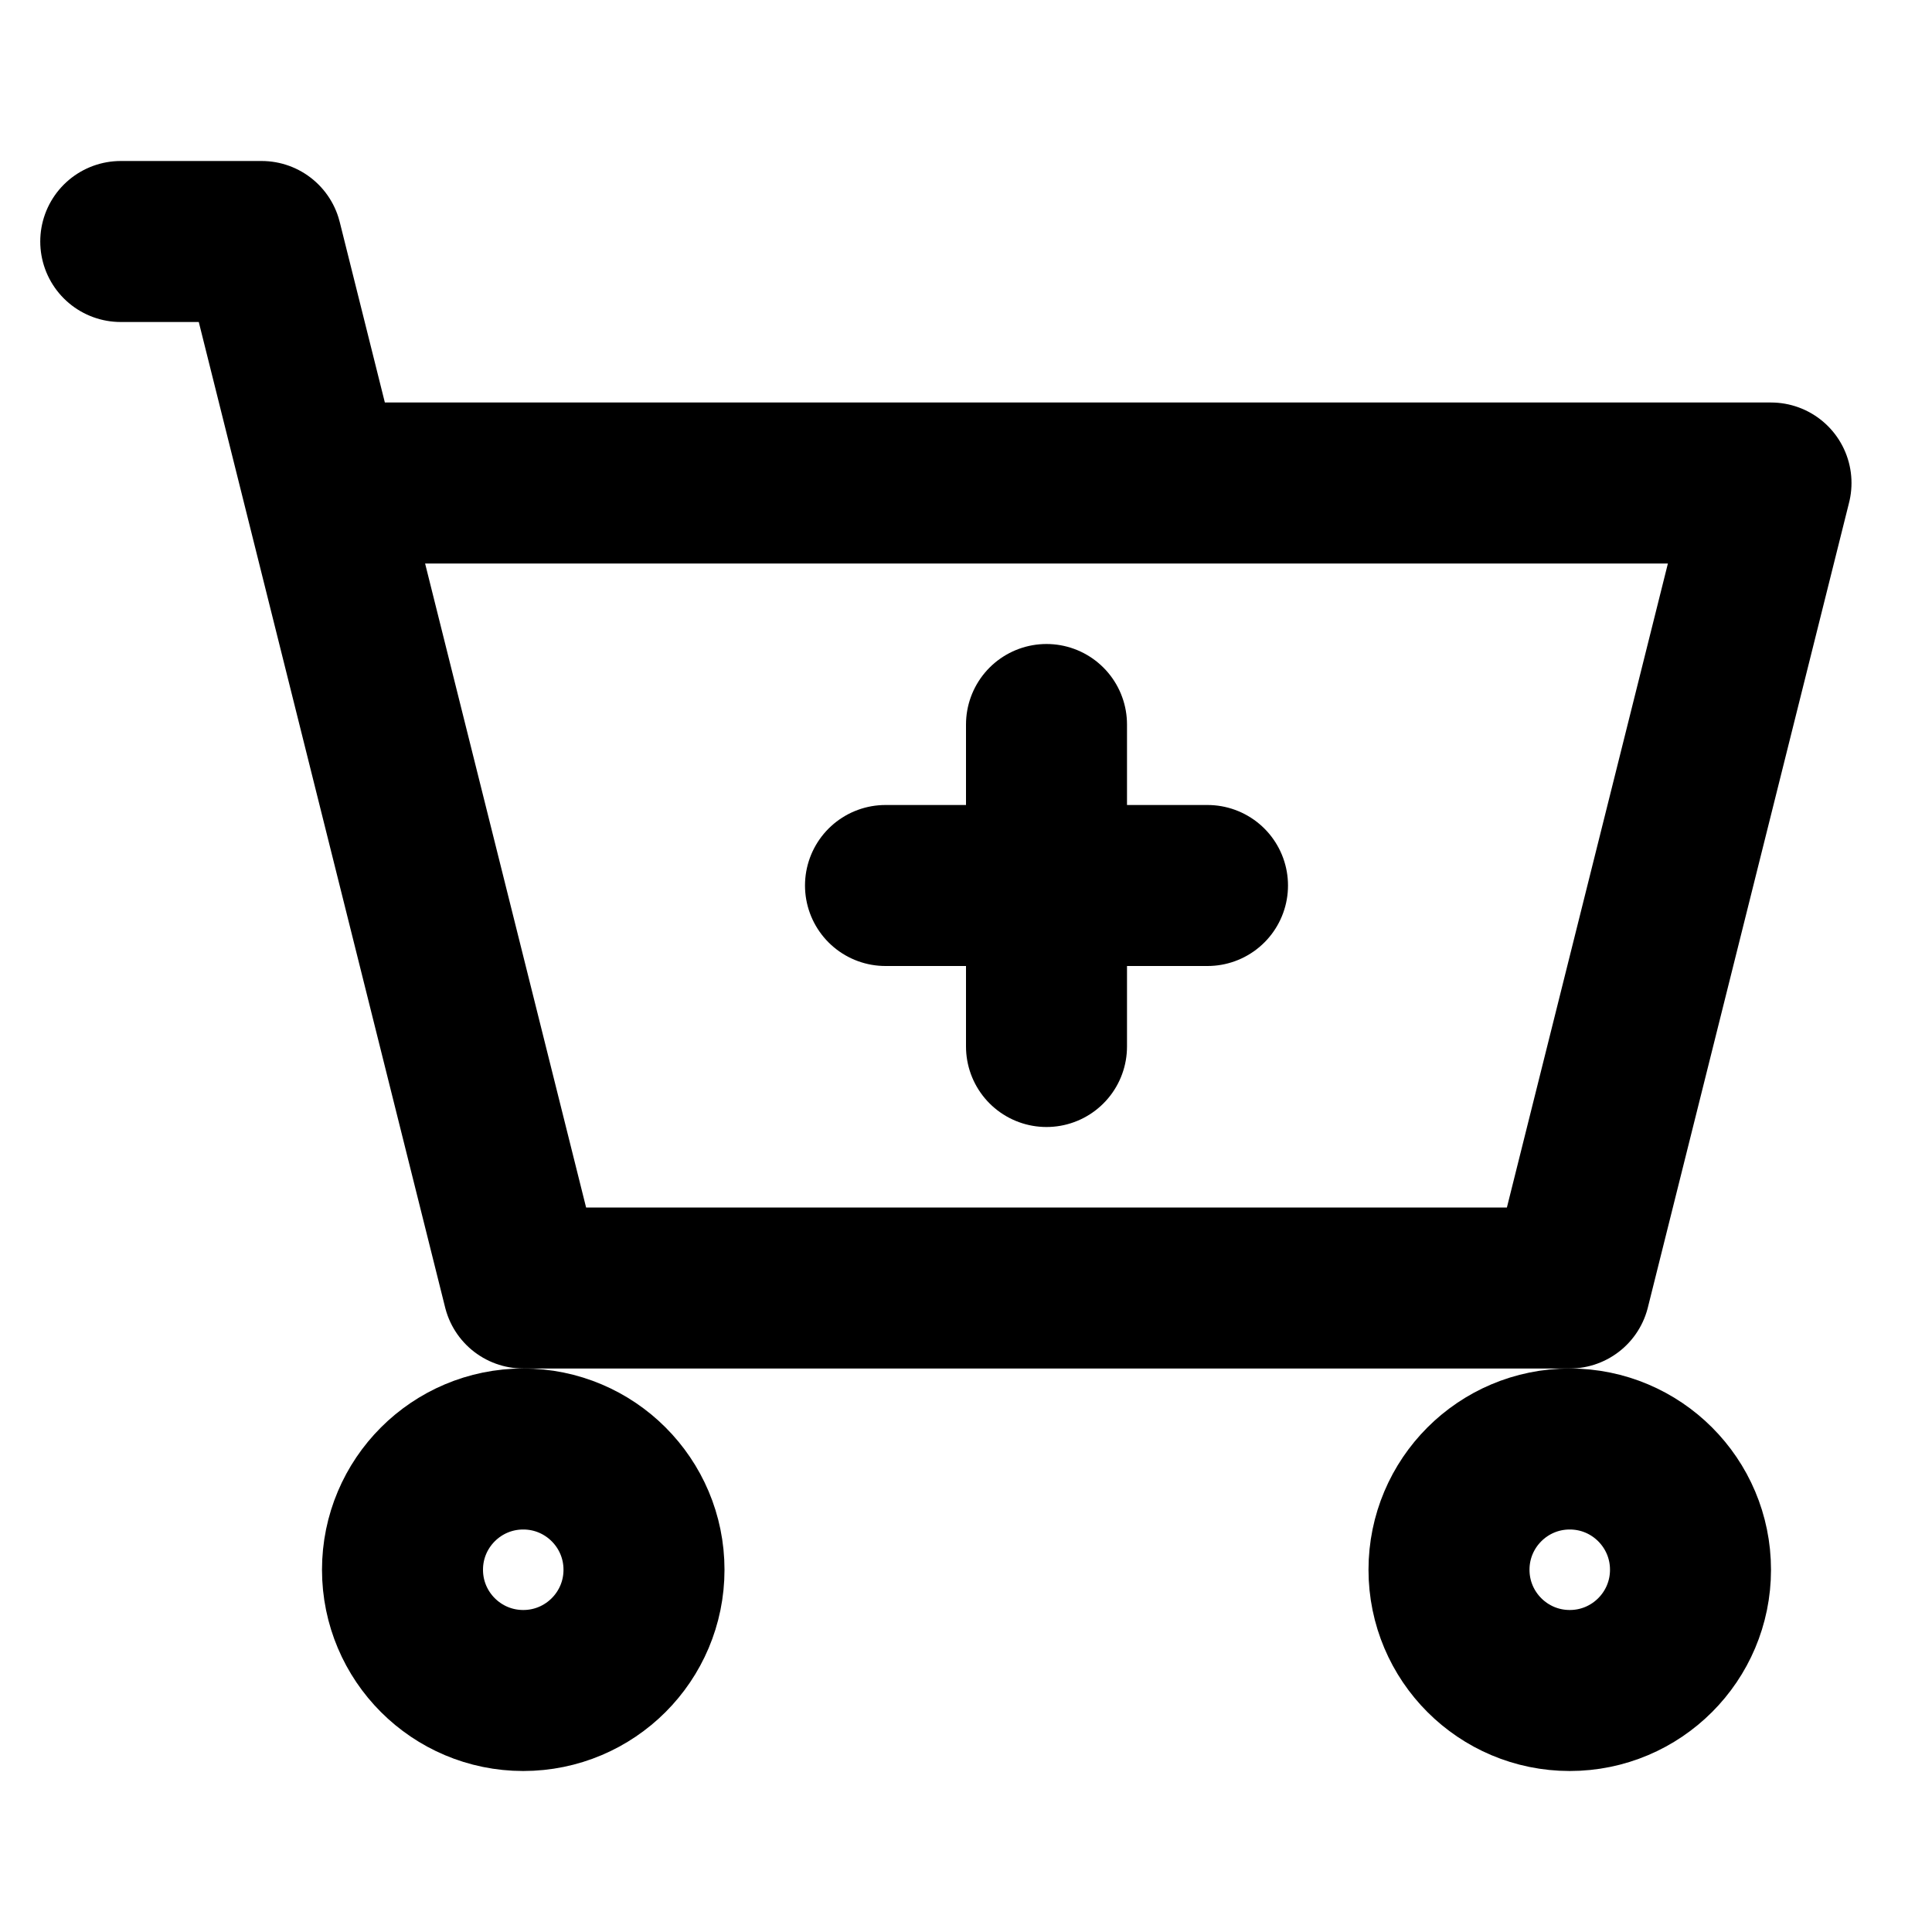
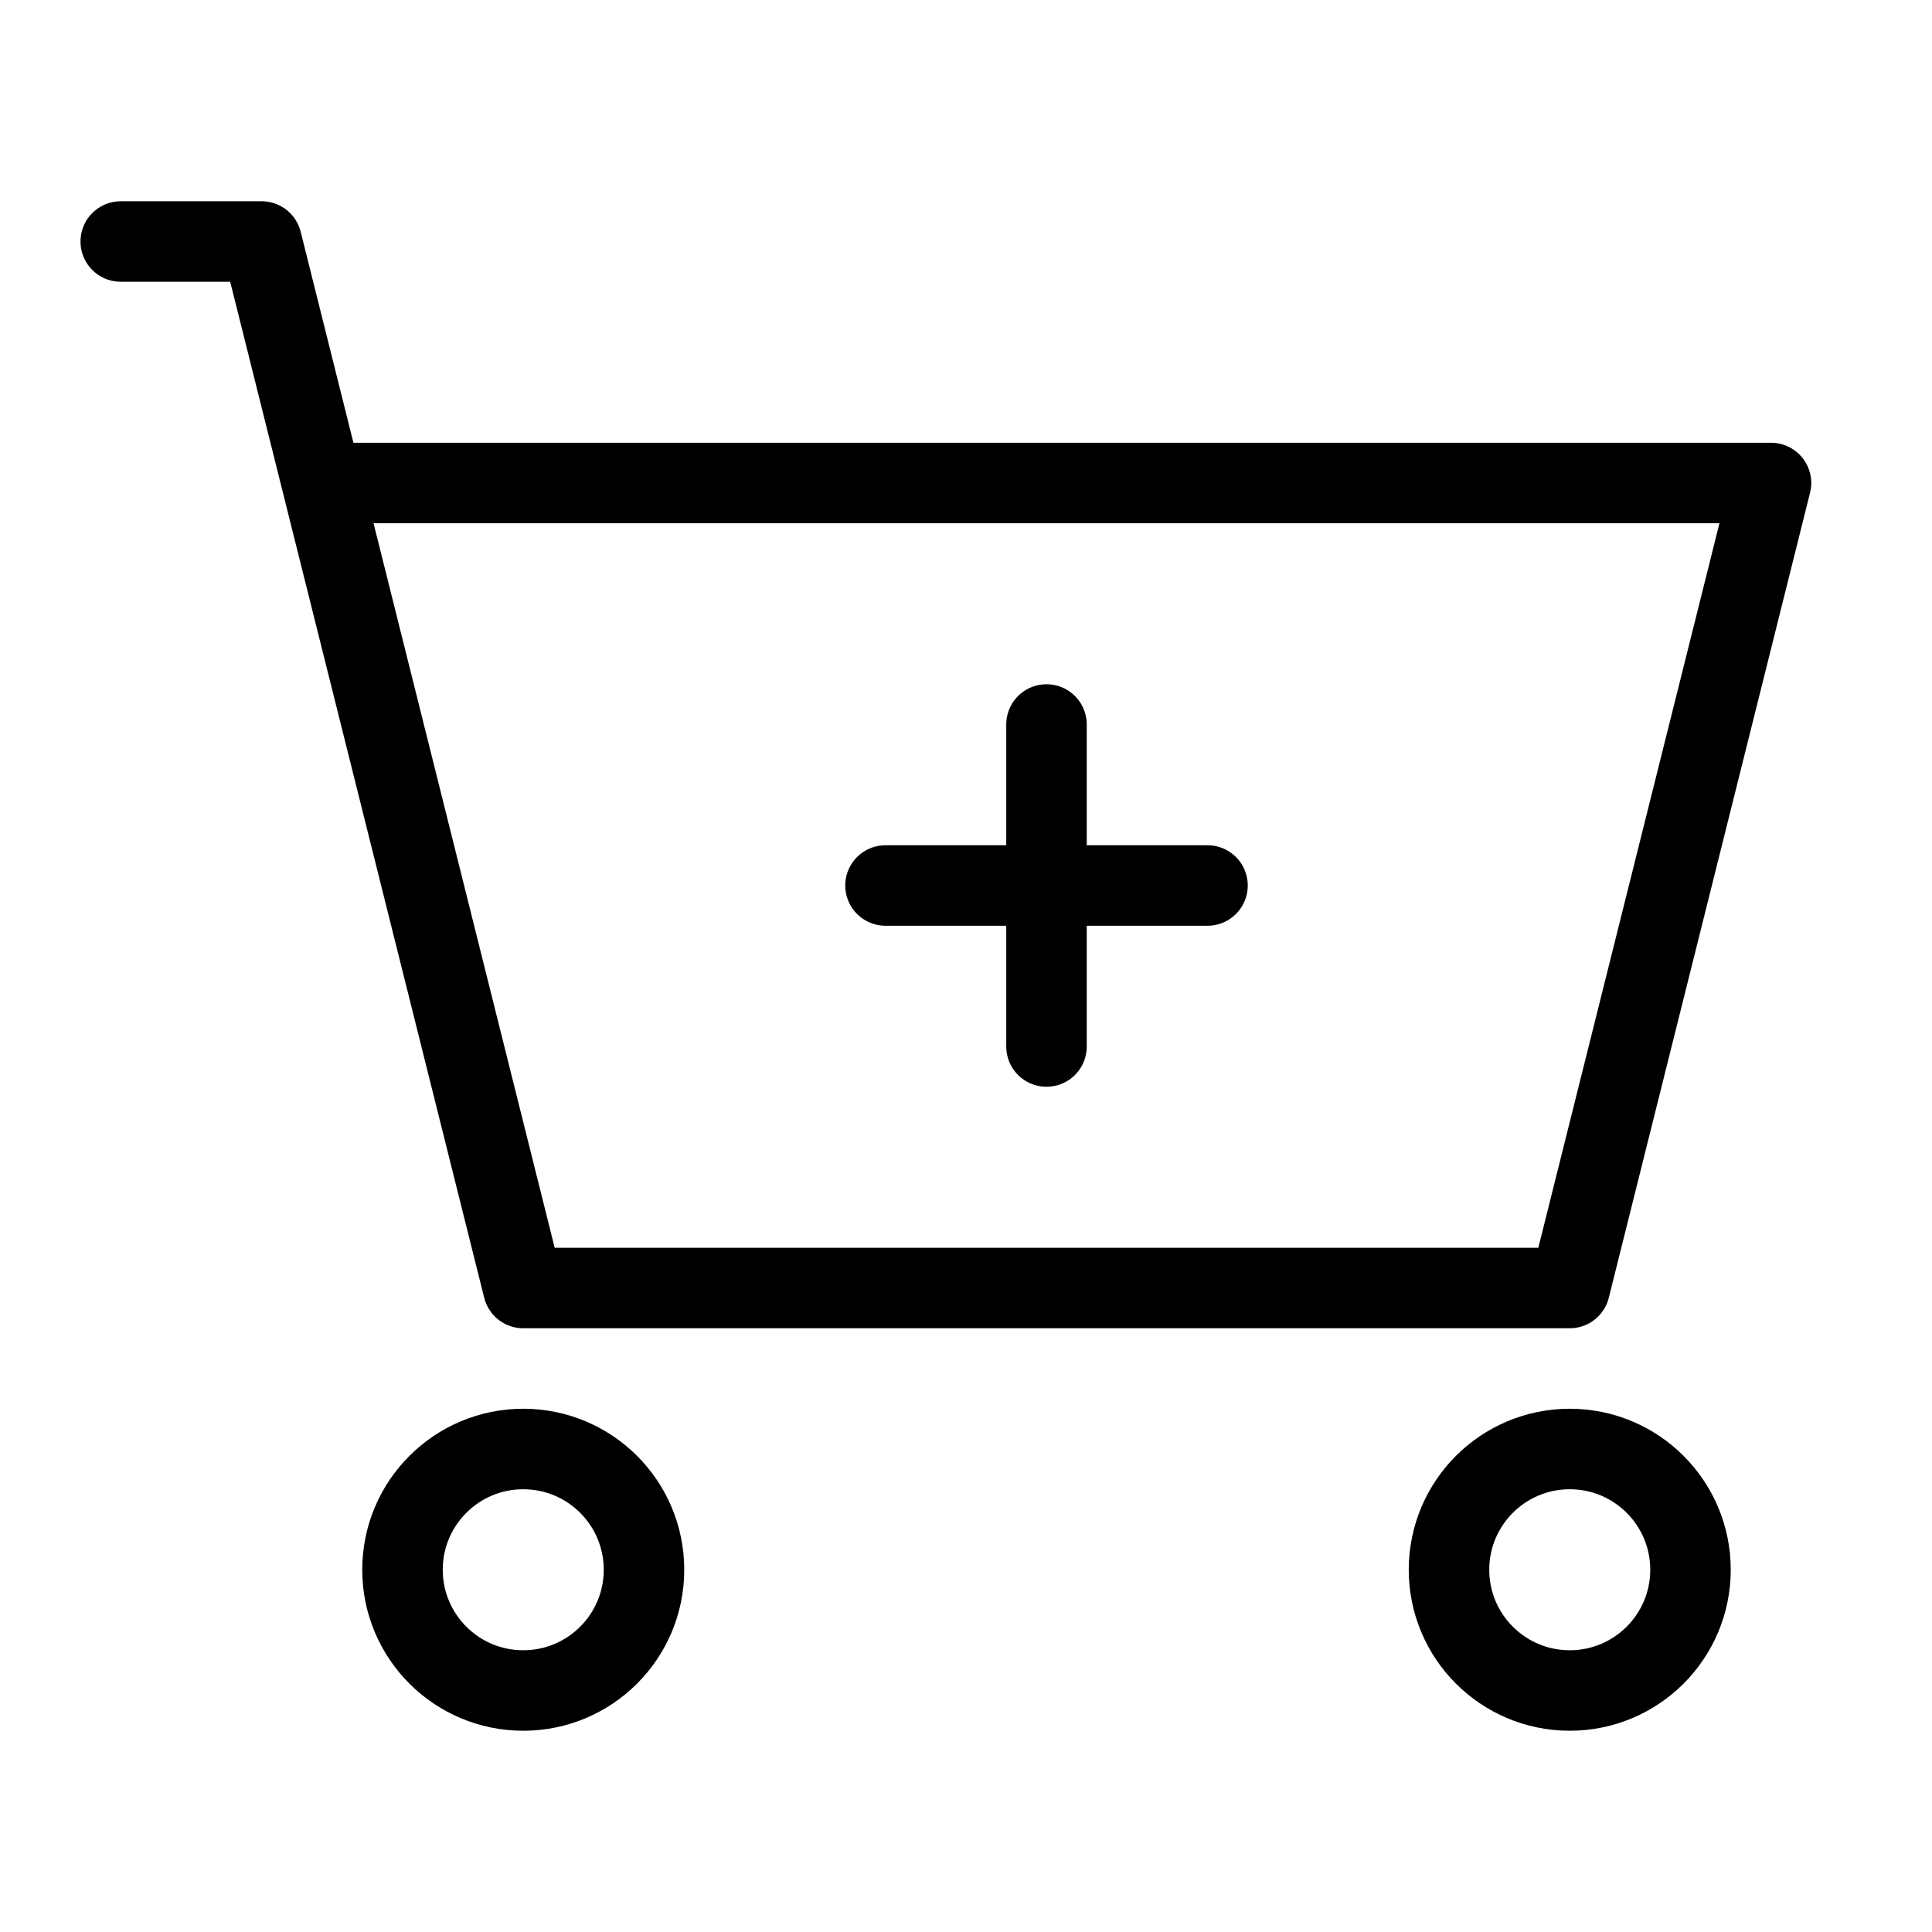
<svg xmlns="http://www.w3.org/2000/svg" width="48" height="48" viewBox="0 0 48 48" fill="none">
-   <path d="M3 6H6.5L8 12M8 12L13 32H39L44 12H8Z" stroke="black" stroke-width="4" stroke-linecap="round" stroke-linejoin="round" />
-   <path d="M13 42C14.657 42 16 40.657 16 39C16 37.343 14.657 36 13 36C11.343 36 10 37.343 10 39C10 40.657 11.343 42 13 42Z" stroke="black" stroke-width="4" stroke-linecap="round" stroke-linejoin="round" />
-   <path d="M39 42C40.657 42 42 40.657 42 39C42 37.343 40.657 36 39 36C37.343 36 36 37.343 36 39C36 40.657 37.343 42 39 42Z" stroke="black" stroke-width="4" stroke-linecap="round" stroke-linejoin="round" />
-   <path d="M22 22H30M26 26V18" stroke="black" stroke-width="4" stroke-linecap="round" stroke-linejoin="round" />
+   <path d="M3 6H6.5L8 12M8 12L13 32H39L44 12H8Z" stroke="black" stroke-width="2" stroke-linecap="round" stroke-linejoin="round" />
+   <path d="M13 42C14.657 42 16 40.657 16 39C16 37.343 14.657 36 13 36C11.343 36 10 37.343 10 39C10 40.657 11.343 42 13 42Z" stroke="black" stroke-width="2" stroke-linecap="round" stroke-linejoin="round" />
+   <path d="M39 42C40.657 42 42 40.657 42 39C42 37.343 40.657 36 39 36C37.343 36 36 37.343 36 39C36 40.657 37.343 42 39 42Z" stroke="black" stroke-width="2" stroke-linecap="round" stroke-linejoin="round" />
+   <path d="M22 22H30M26 26V18" stroke="black" stroke-width="2" stroke-linecap="round" stroke-linejoin="round" />
</svg>
